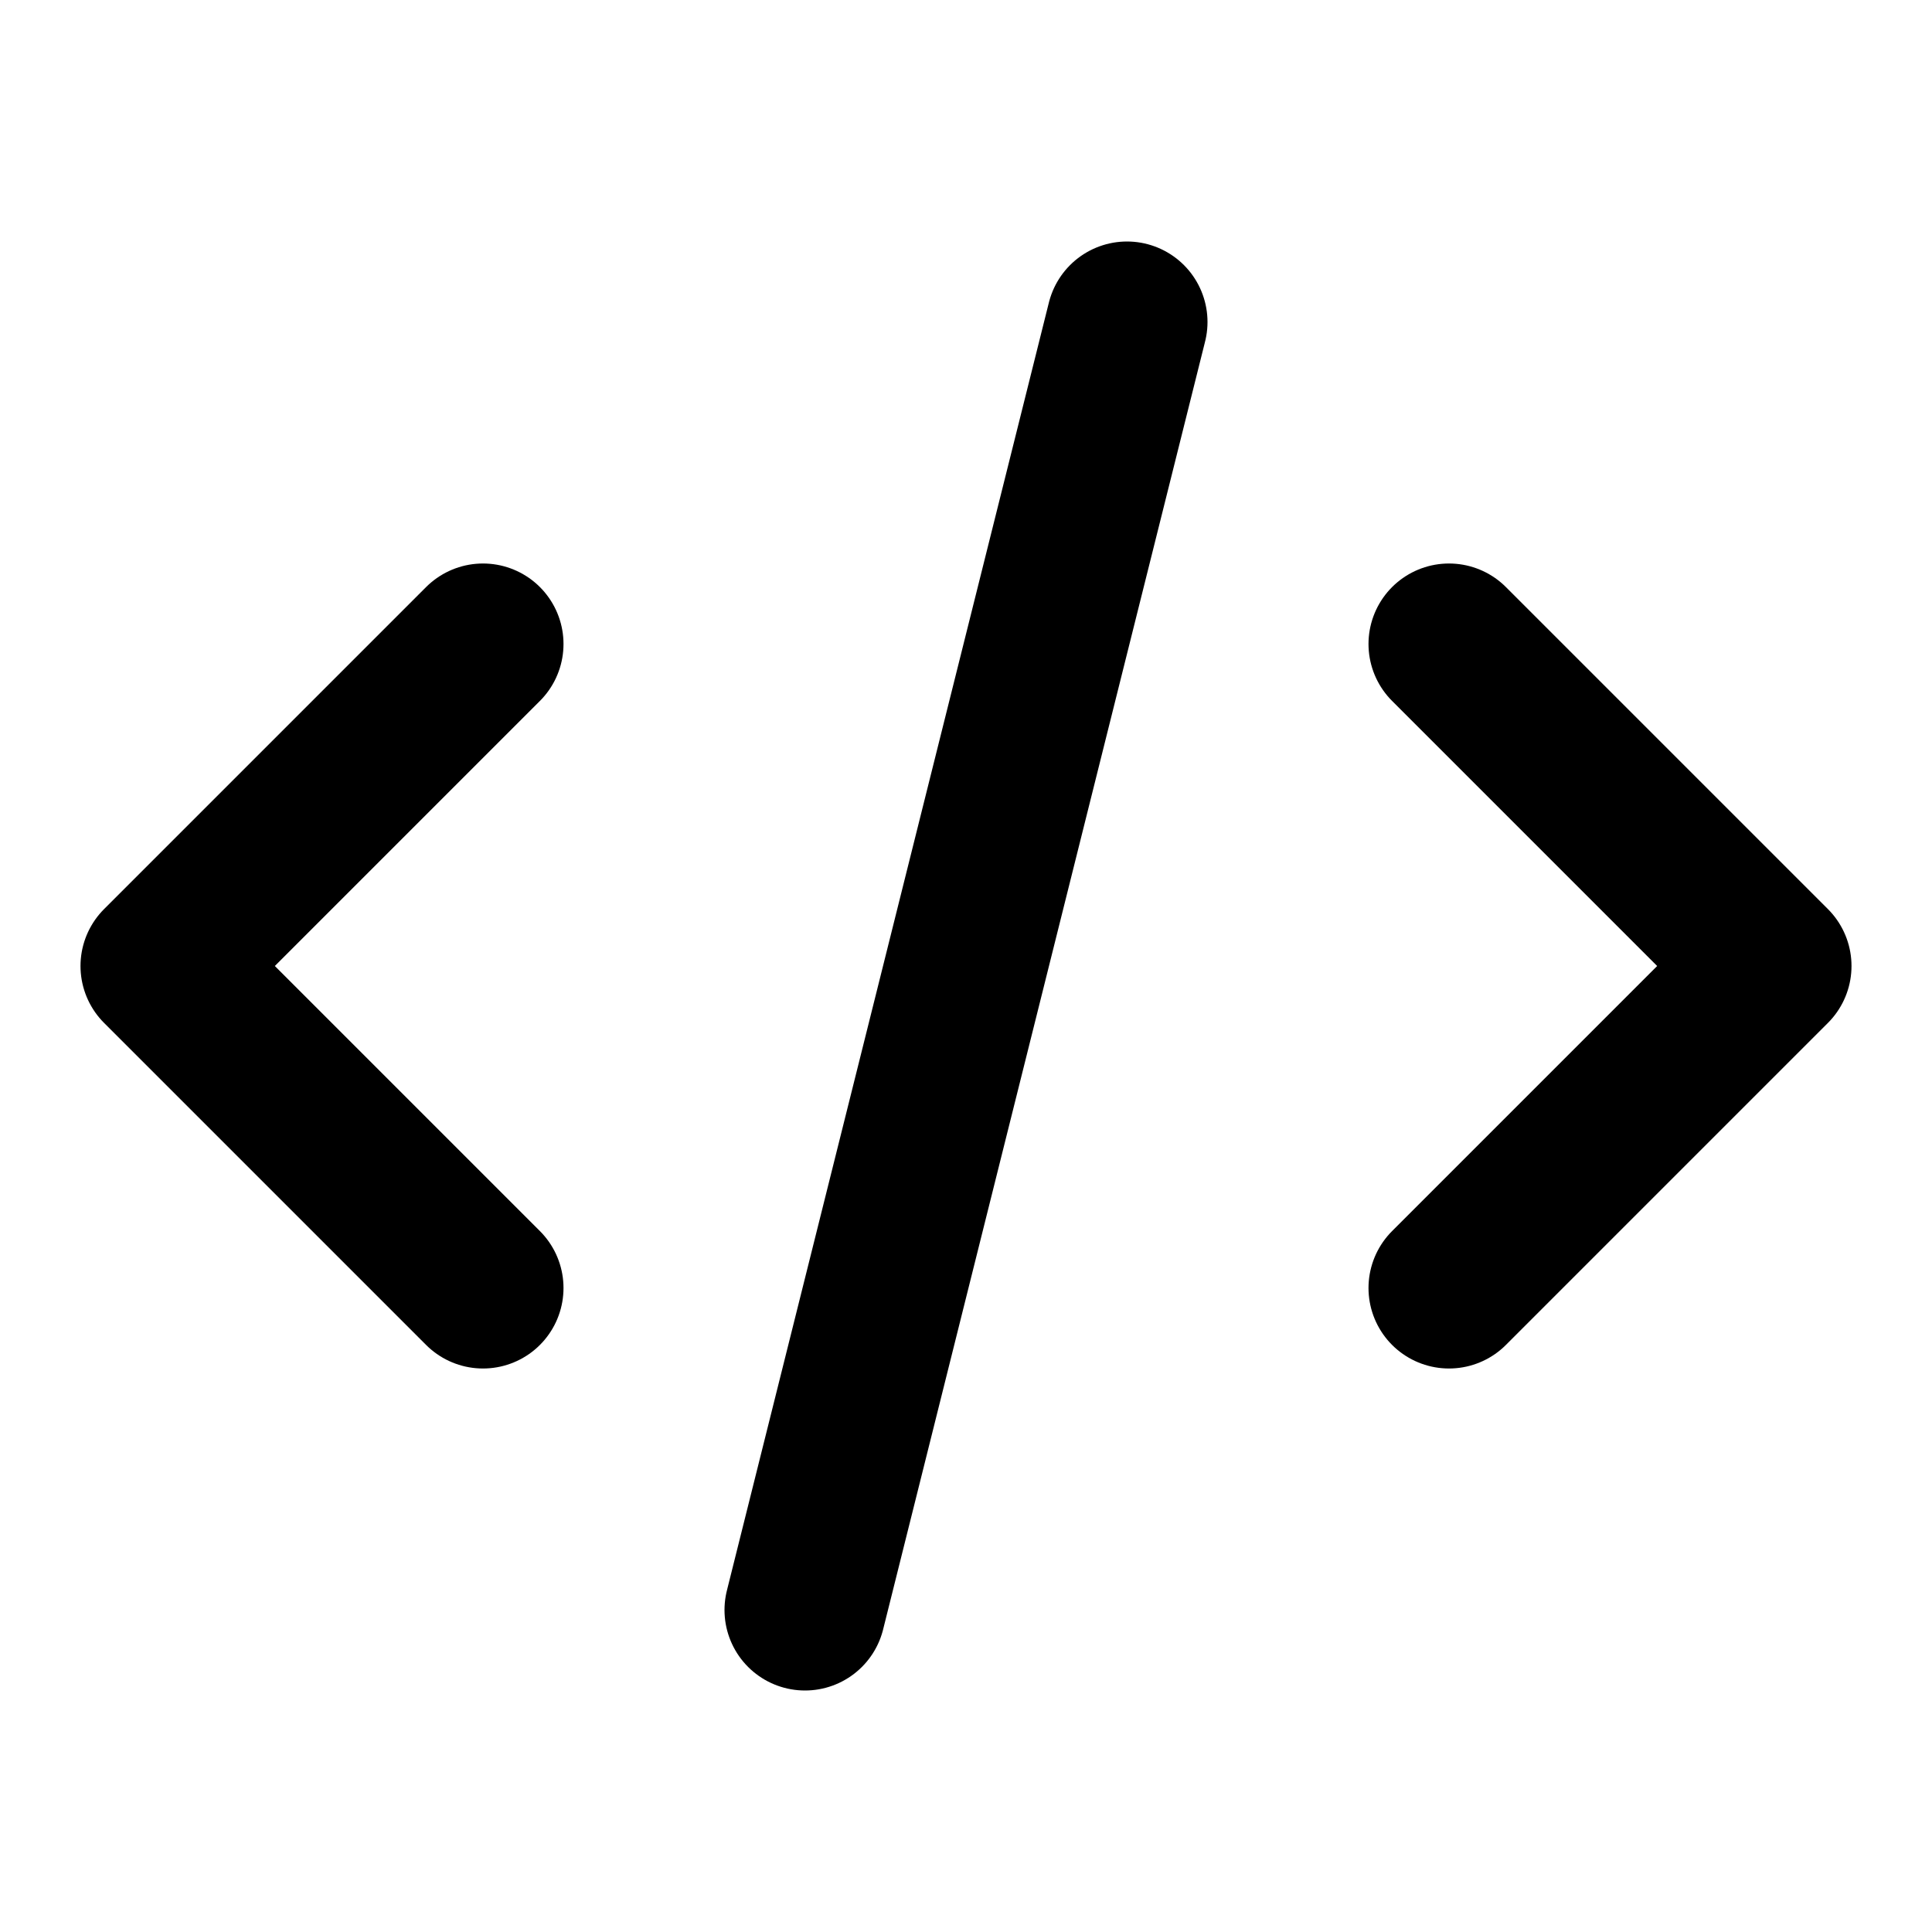
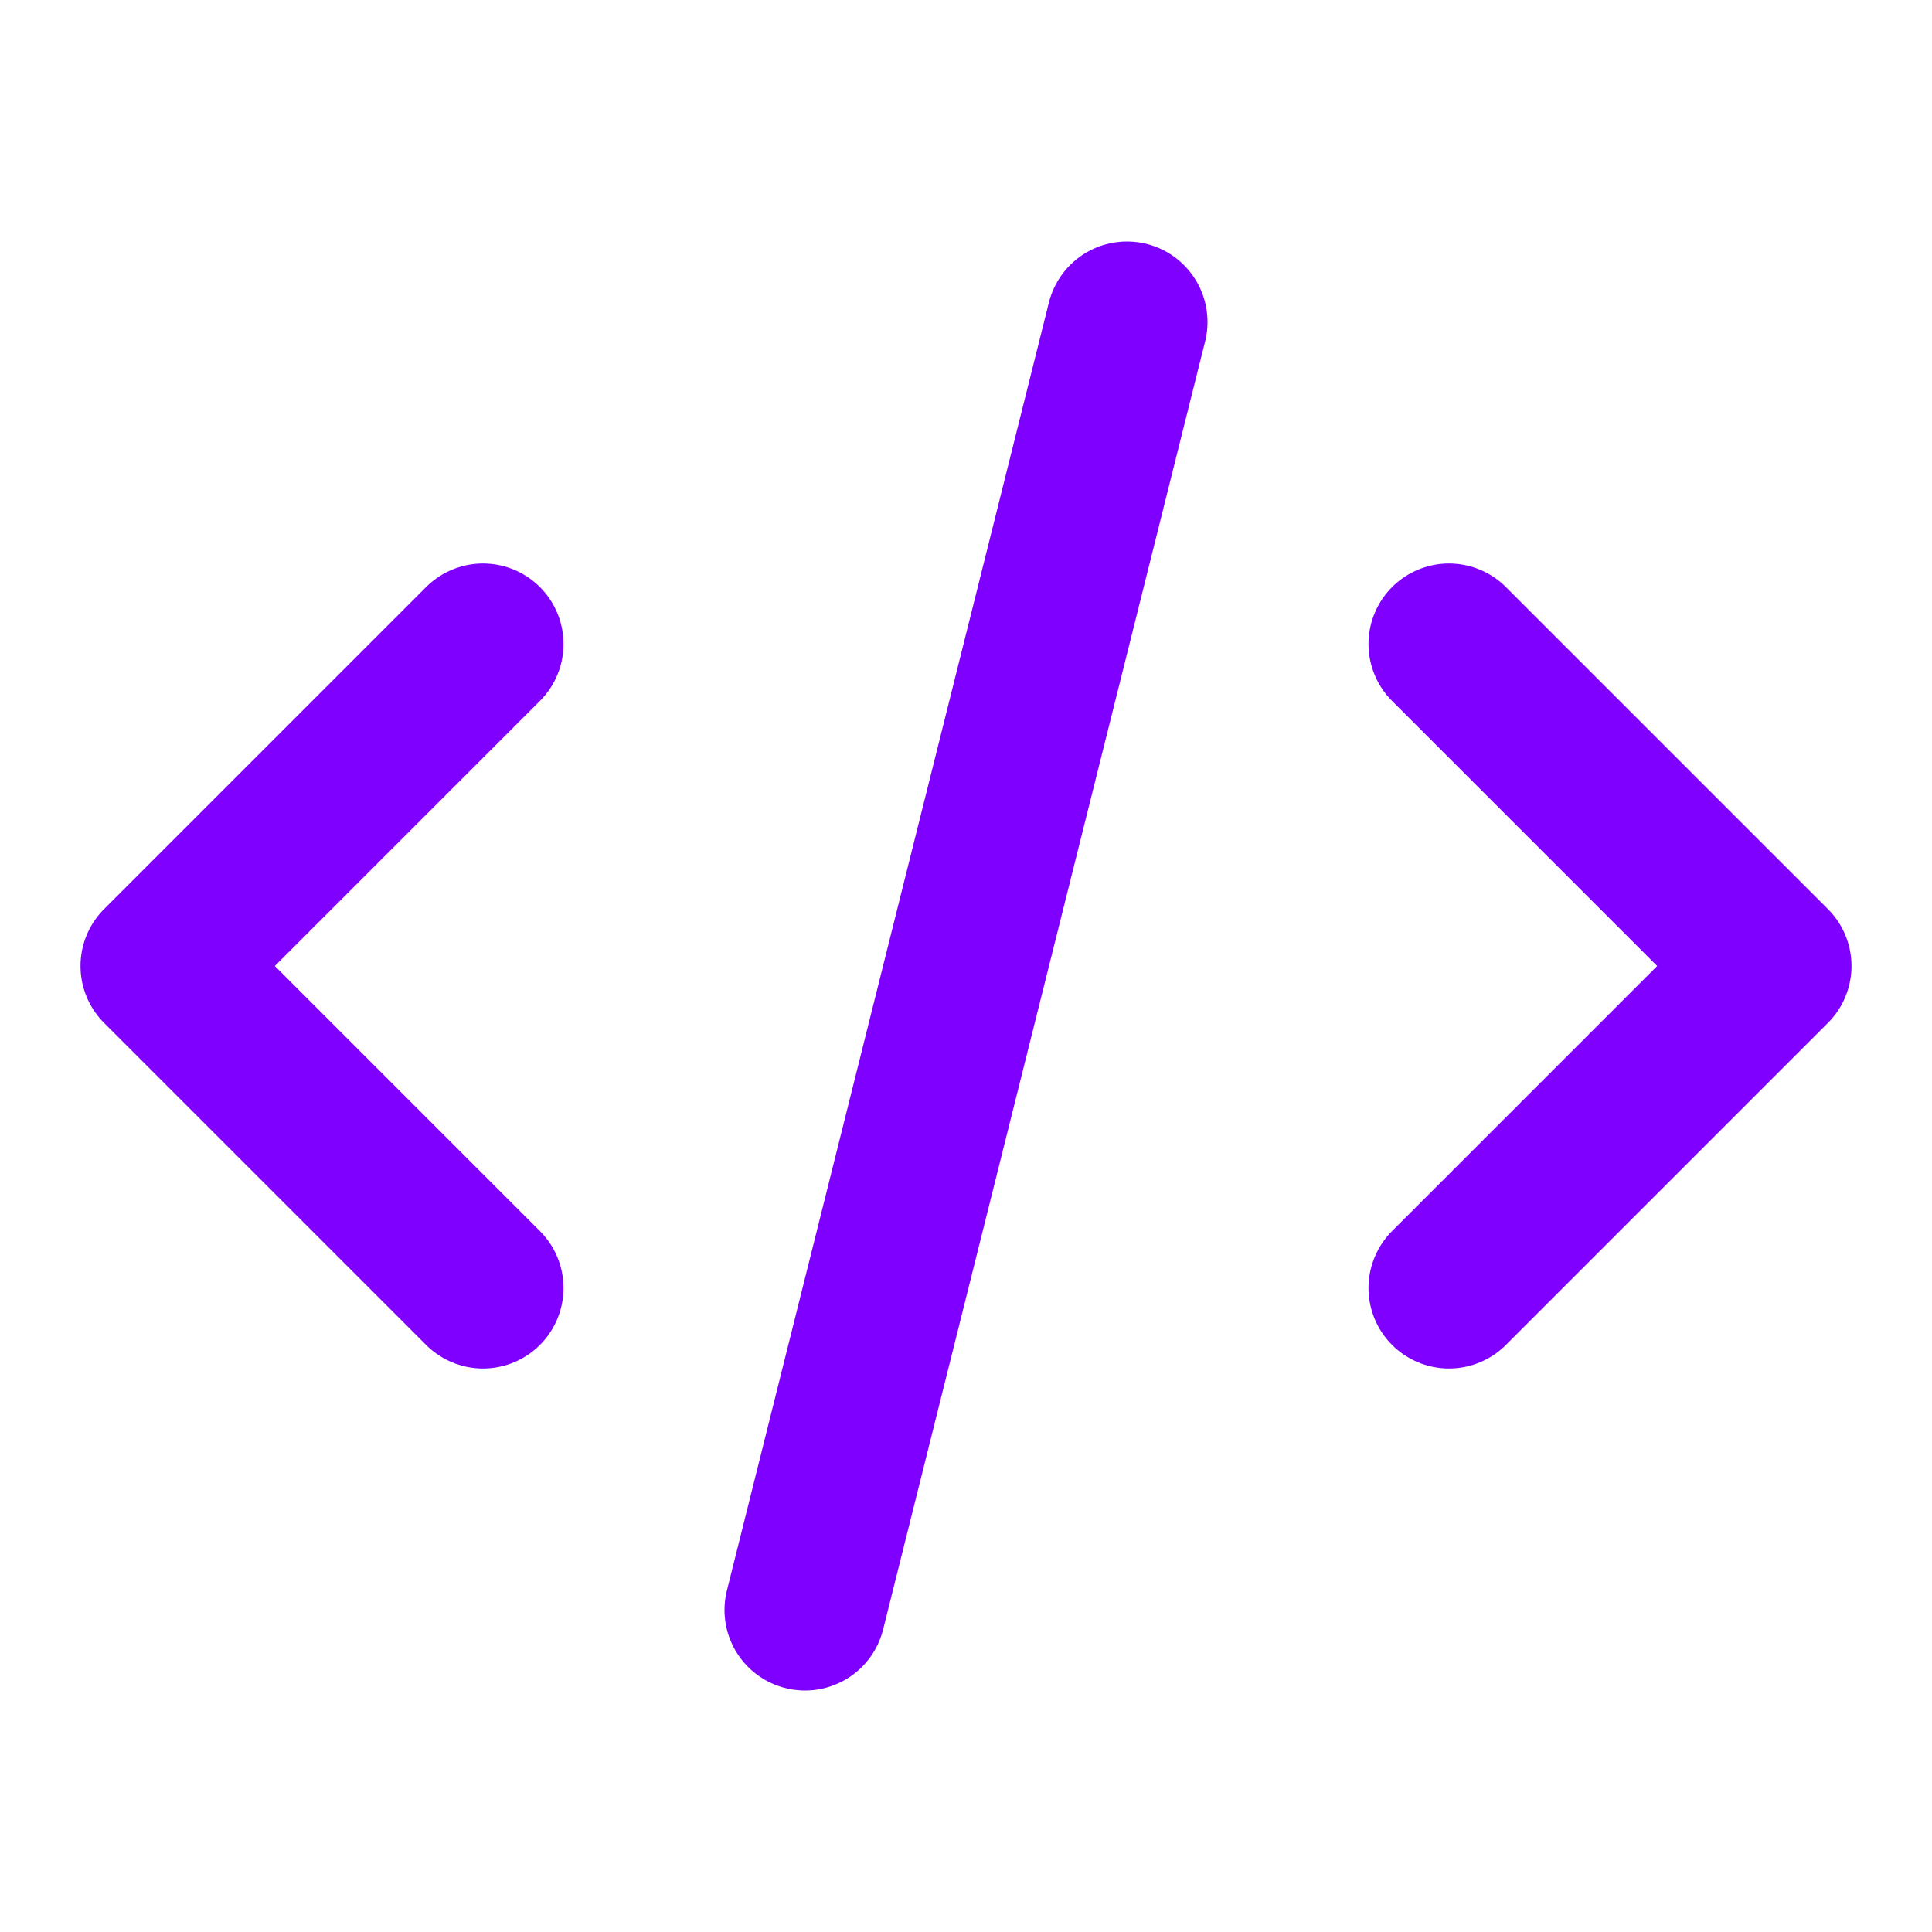
- <svg xmlns="http://www.w3.org/2000/svg" fill="none" stroke="currentColor" viewBox="0 0 24 24" class="w-6 h-6 overflow-visible">
+ <svg xmlns="http://www.w3.org/2000/svg" fill="none" stroke="rgb(128, 0, 255, 1)" viewBox="0 0 24 24" class="w-6 h-6 overflow-visible">
  <path stroke-linecap="round" stroke-linejoin="round" stroke-width="2" d="M10 20l4-16m4 4l4 4-4 4M6 16l-4-4 4-4" />
</svg>
